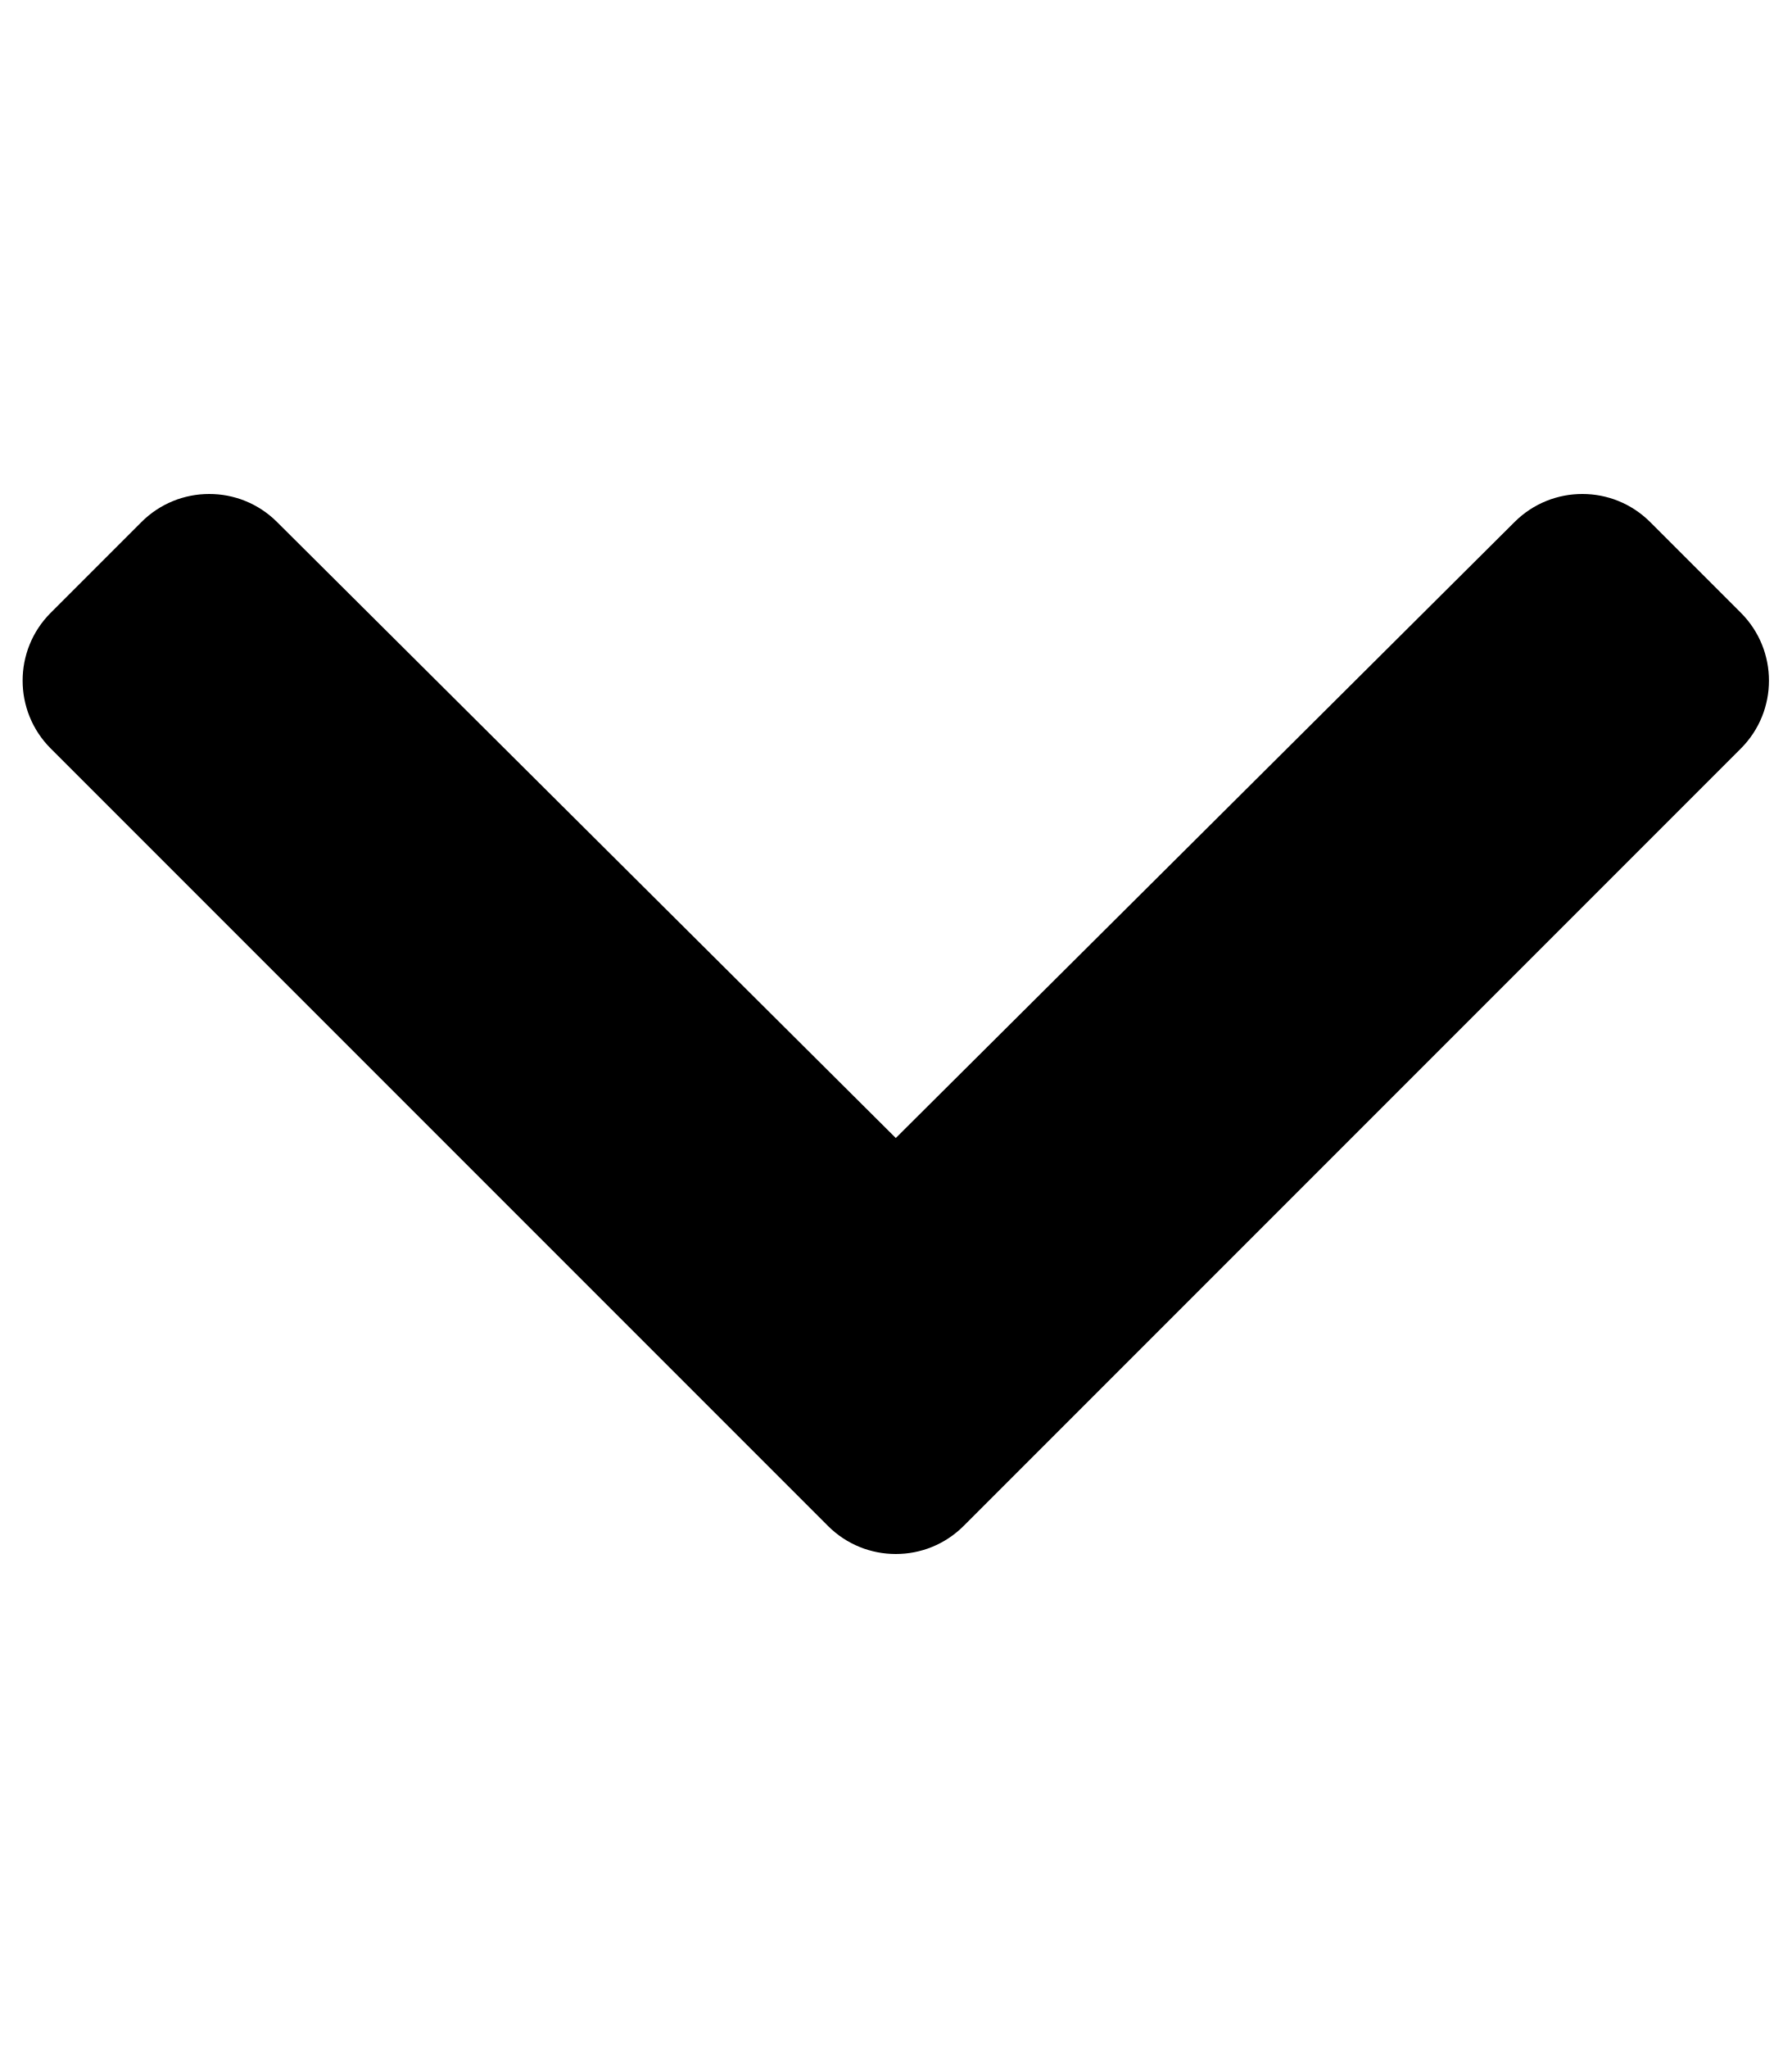
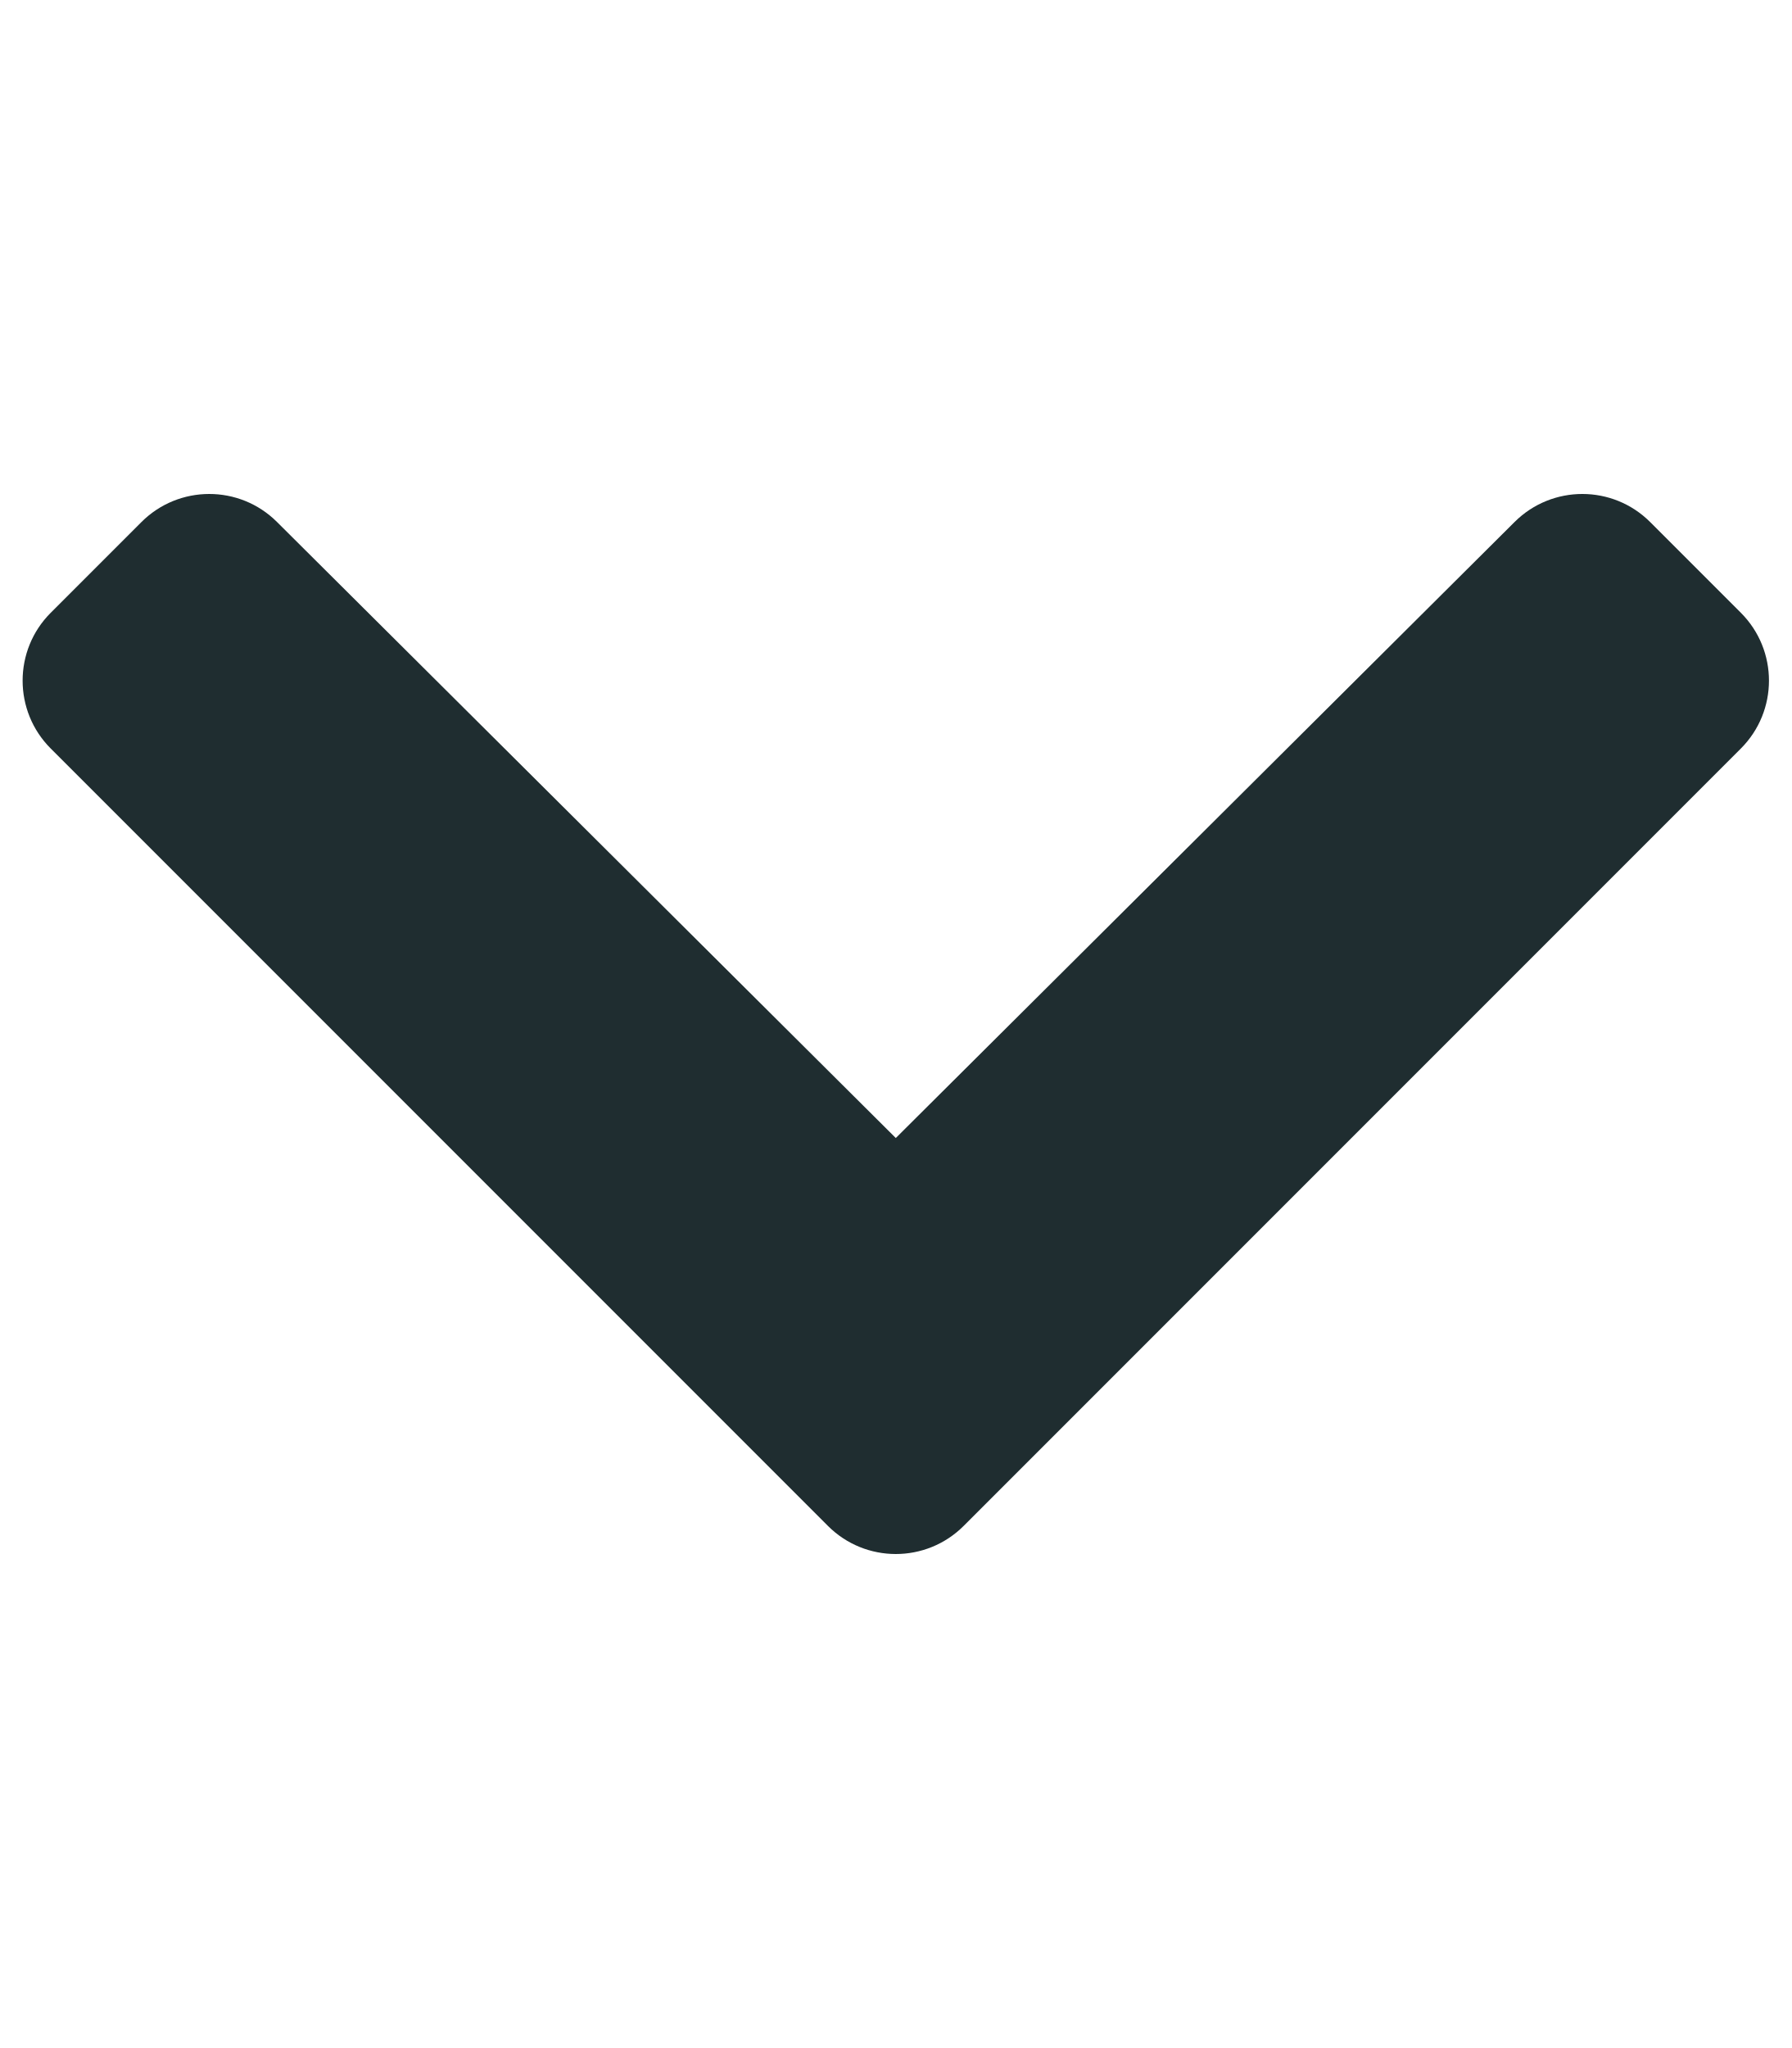
<svg xmlns="http://www.w3.org/2000/svg" aria-hidden="true" focusable="false" data-prefix="fas" data-icon="chevron-down" class="svg-inline--fa fa-chevron-down fa-w-14" role="img" viewBox="0 0 448 512">
-   <path fill="currentColor" d="M207.029 381.476L12.686 187.132c-9.373-9.373-9.373-24.569 0-33.941l22.667-22.667c9.357-9.357 24.522-9.375 33.901-.04L224 284.505l154.745-154.021c9.379-9.335 24.544-9.317 33.901.04l22.667 22.667c9.373 9.373 9.373 24.569 0 33.941L240.971 381.476c-9.373 9.372-24.569 9.372-33.942 0z" />
+   <path fill="#1f2d30" d="M207.029 381.476L12.686 187.132c-9.373-9.373-9.373-24.569 0-33.941l22.667-22.667c9.357-9.357 24.522-9.375 33.901-.04L224 284.505l154.745-154.021c9.379-9.335 24.544-9.317 33.901.04l22.667 22.667c9.373 9.373 9.373 24.569 0 33.941L240.971 381.476c-9.373 9.372-24.569 9.372-33.942 0z" />
</svg>
